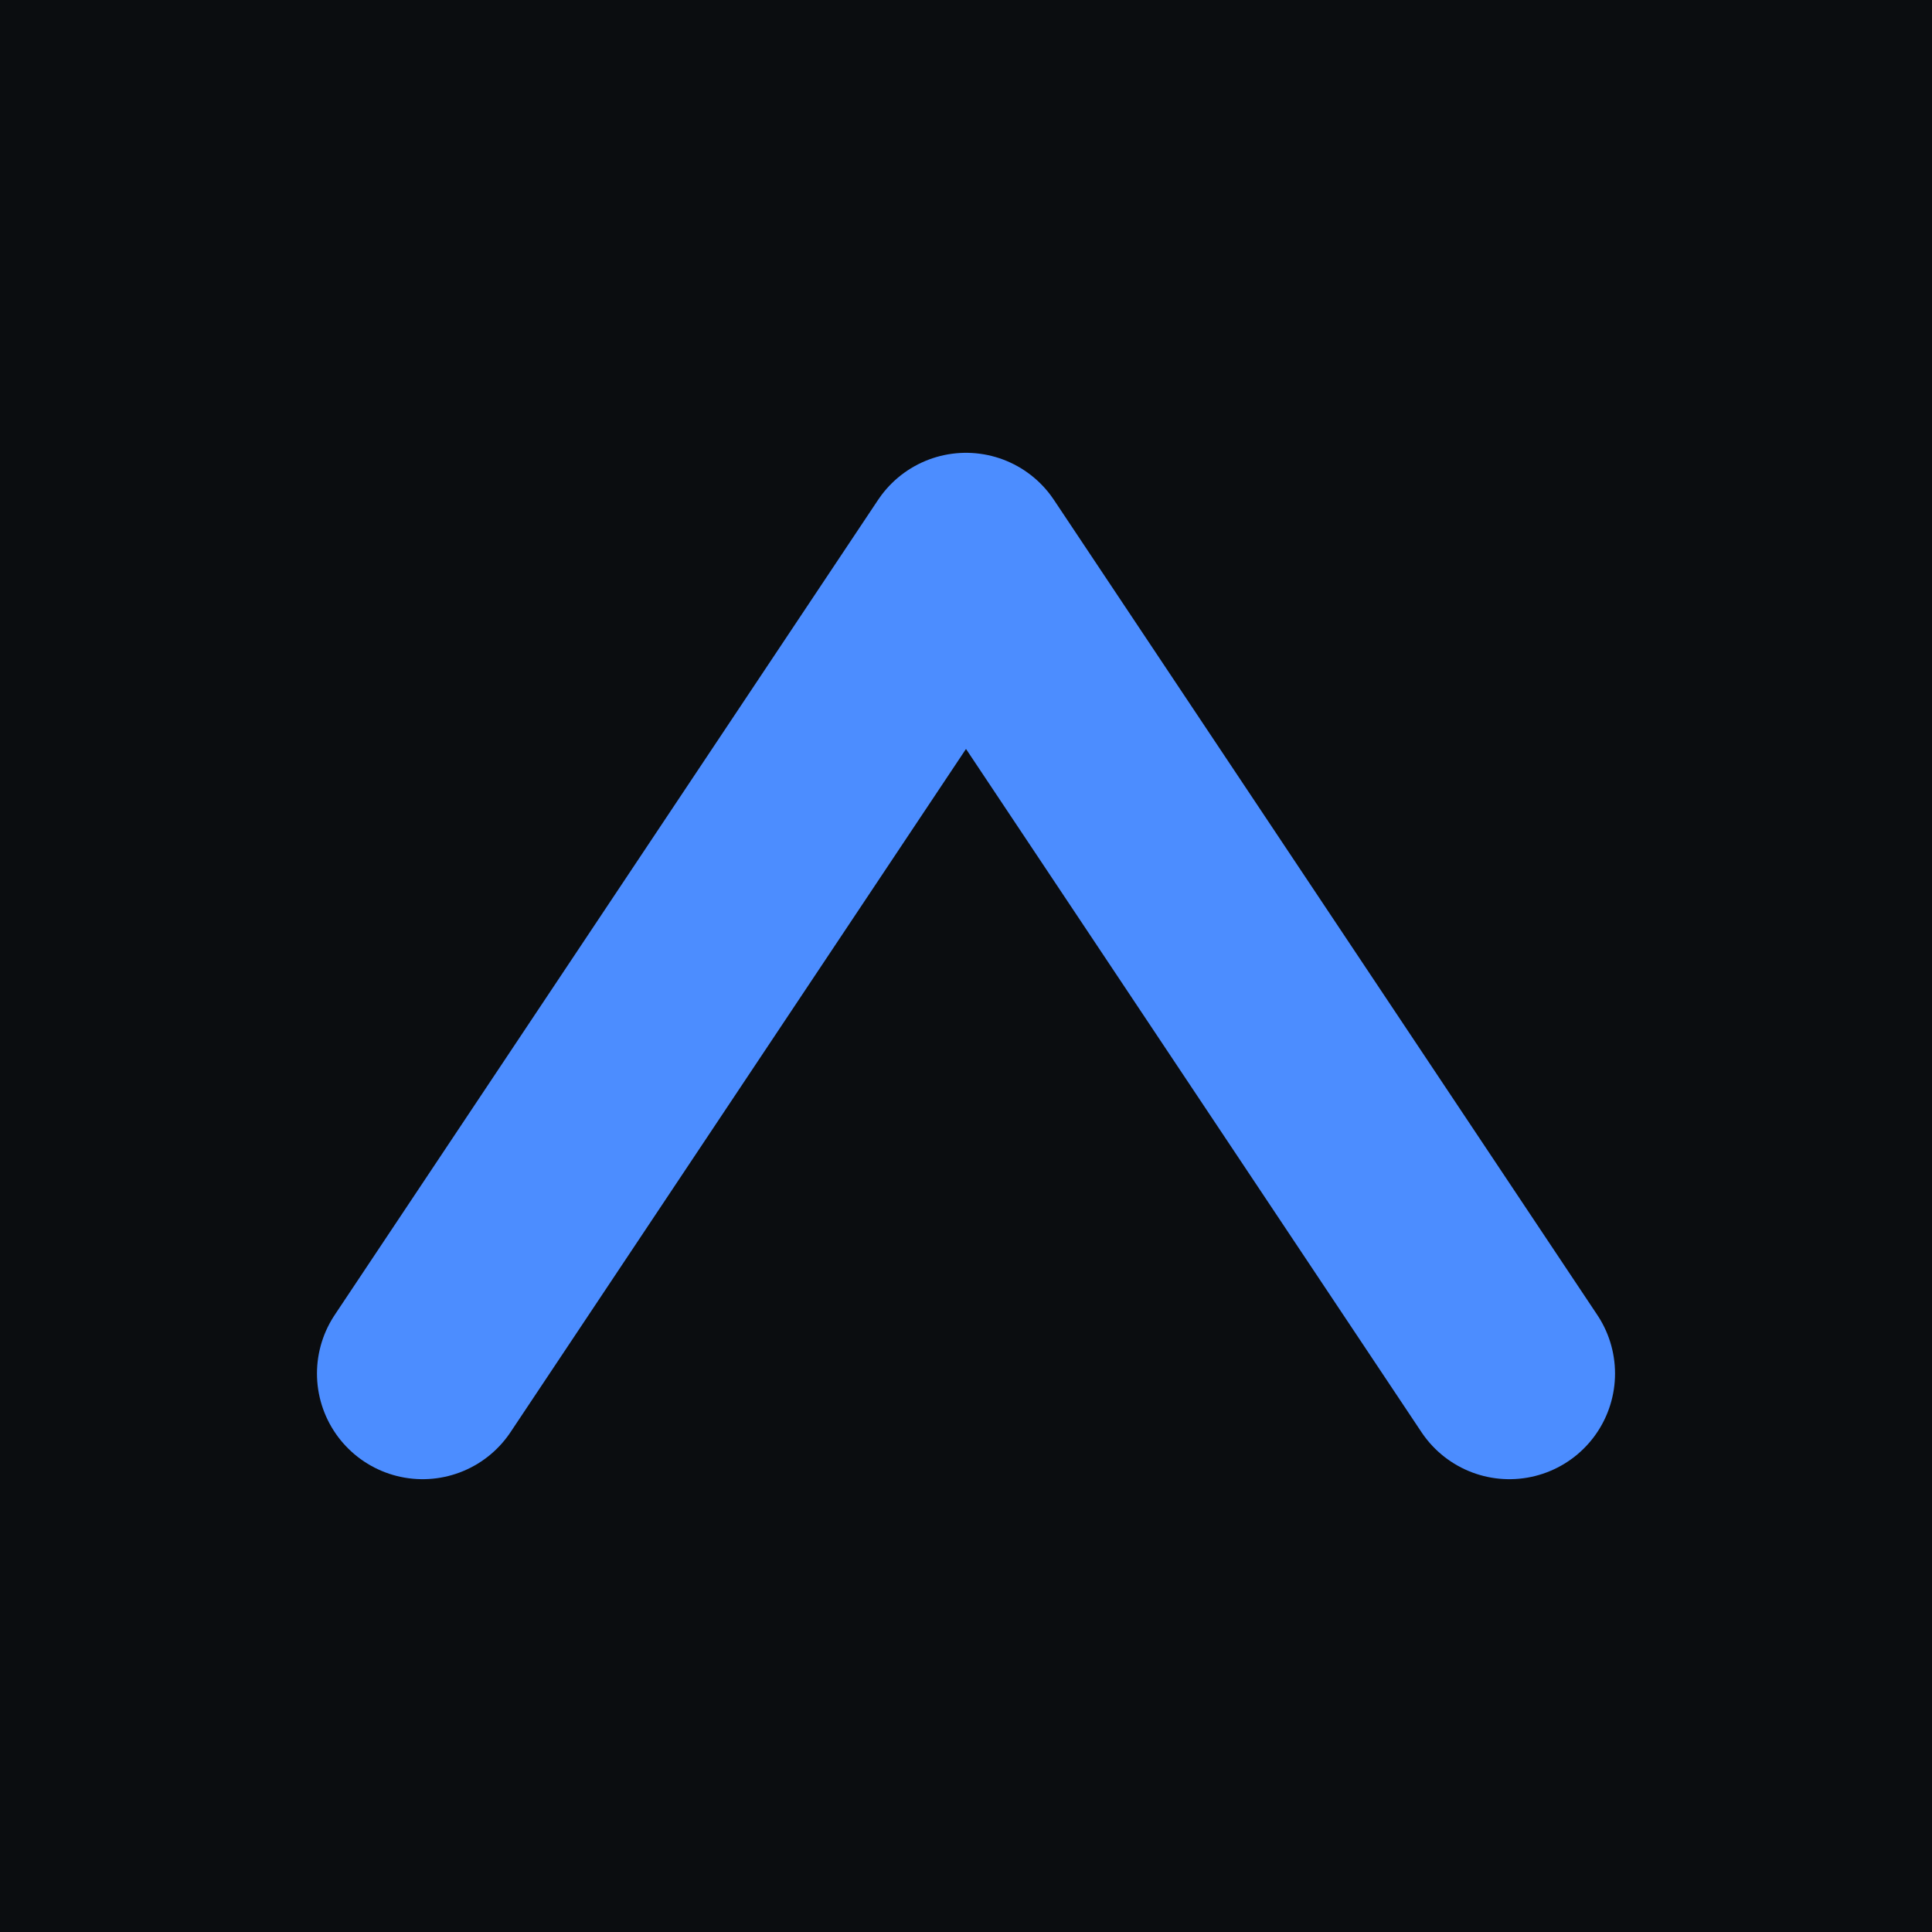
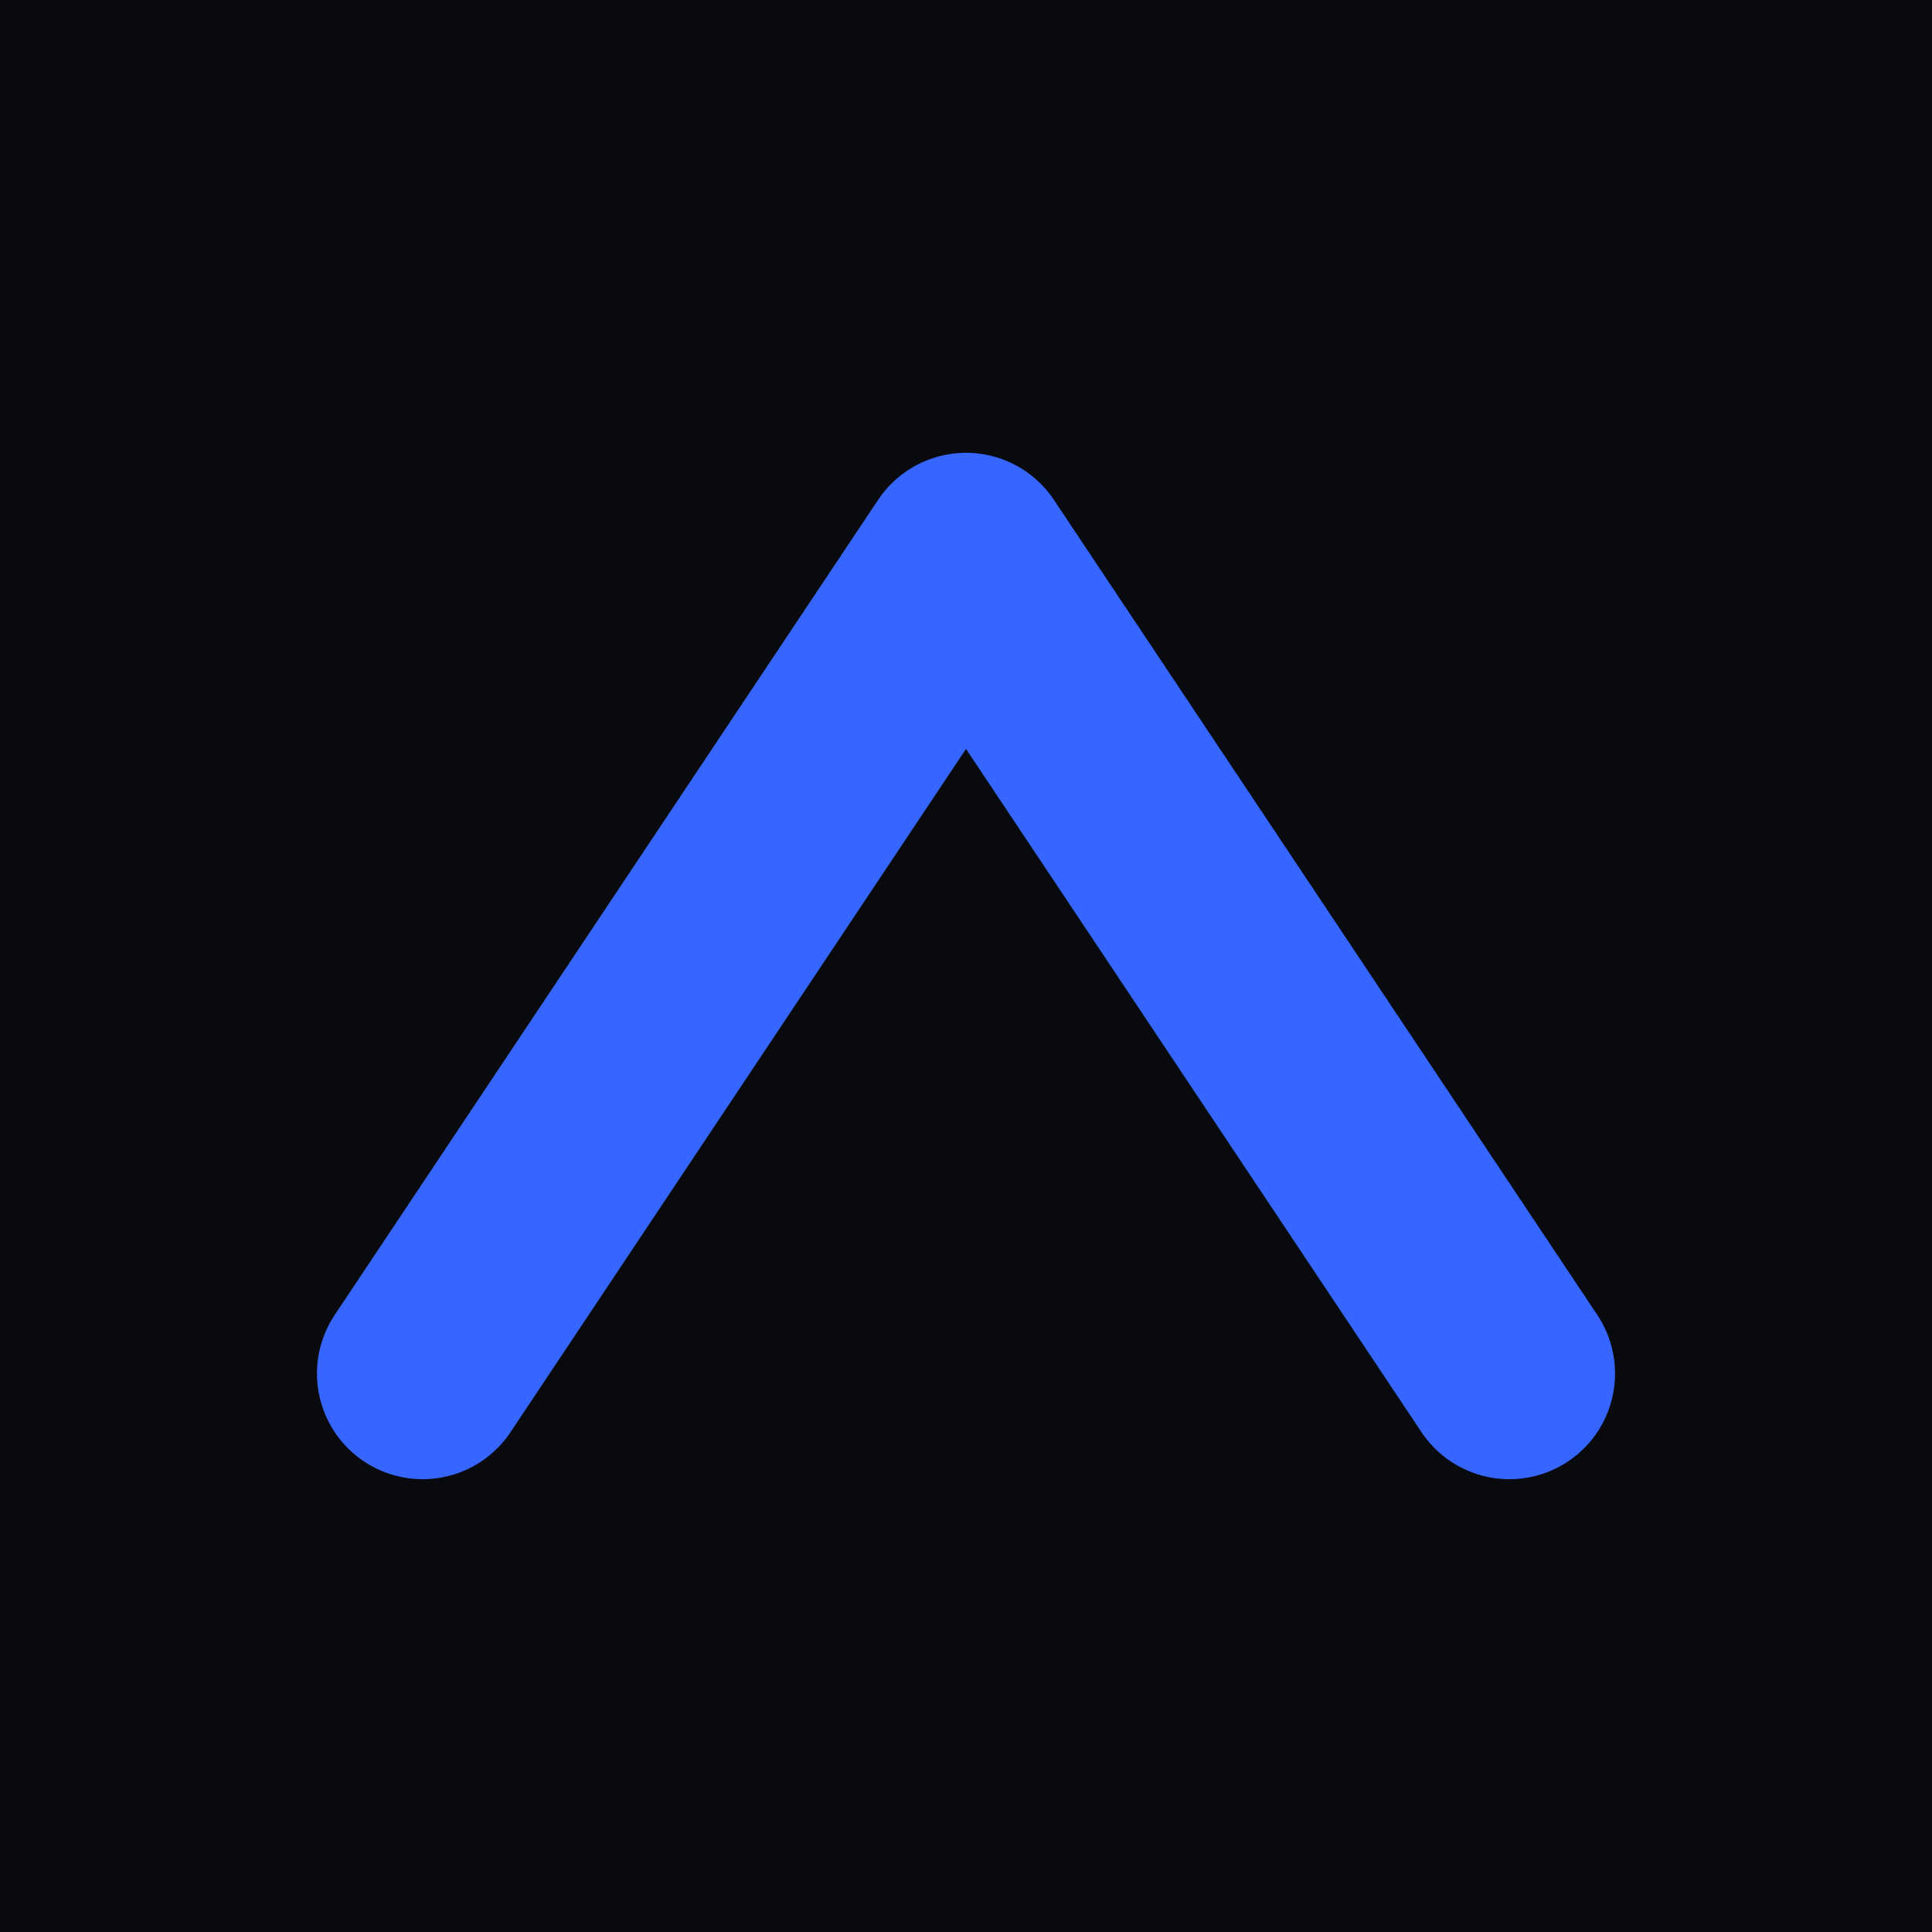
<svg xmlns="http://www.w3.org/2000/svg" viewBox="0 0 512 512">
-   <rect width="512" height="512" fill="#0b0d10" />
-   <path d="M112 364 L256 148 L400 364" fill="none" stroke="#4c8dff" stroke-width="56" stroke-linecap="round" stroke-linejoin="round" />
+   <rect width="512" height="512" fill="#080a0e" />
+   <path d="M112 364 L256 148 L400 364" fill="none" stroke="#3666ff" stroke-width="56" stroke-linecap="round" stroke-linejoin="round" />
</svg>
